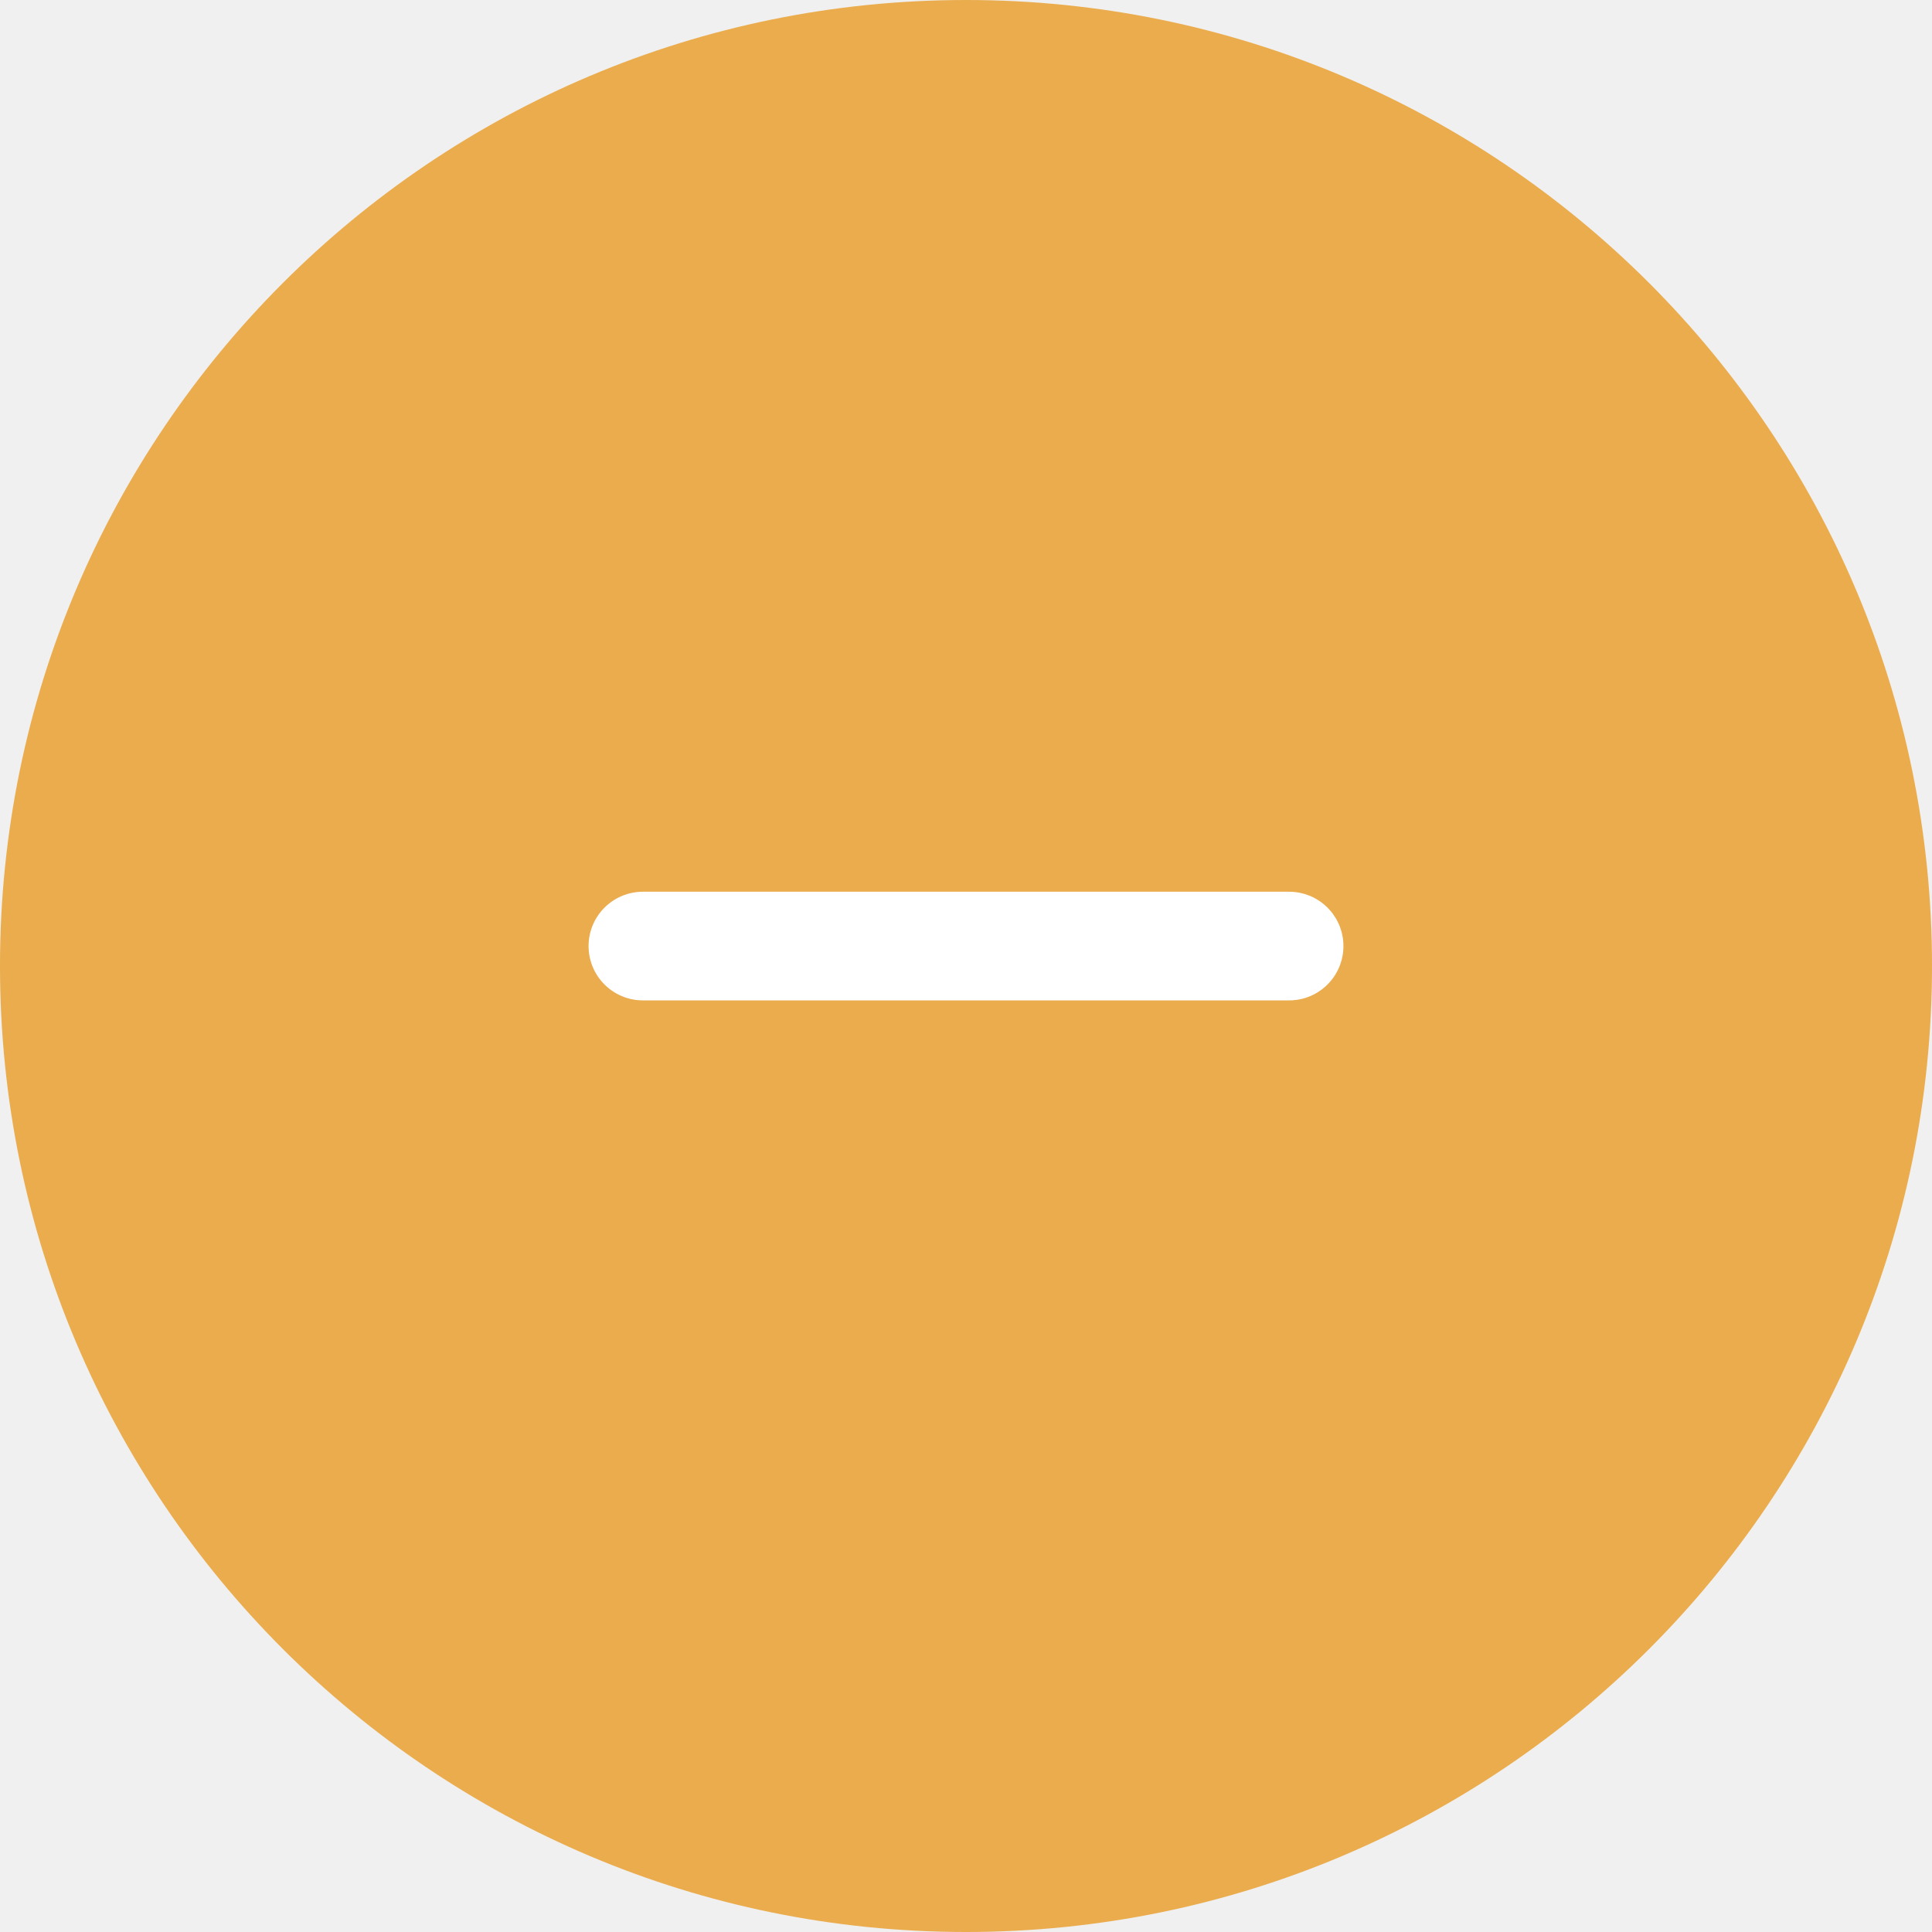
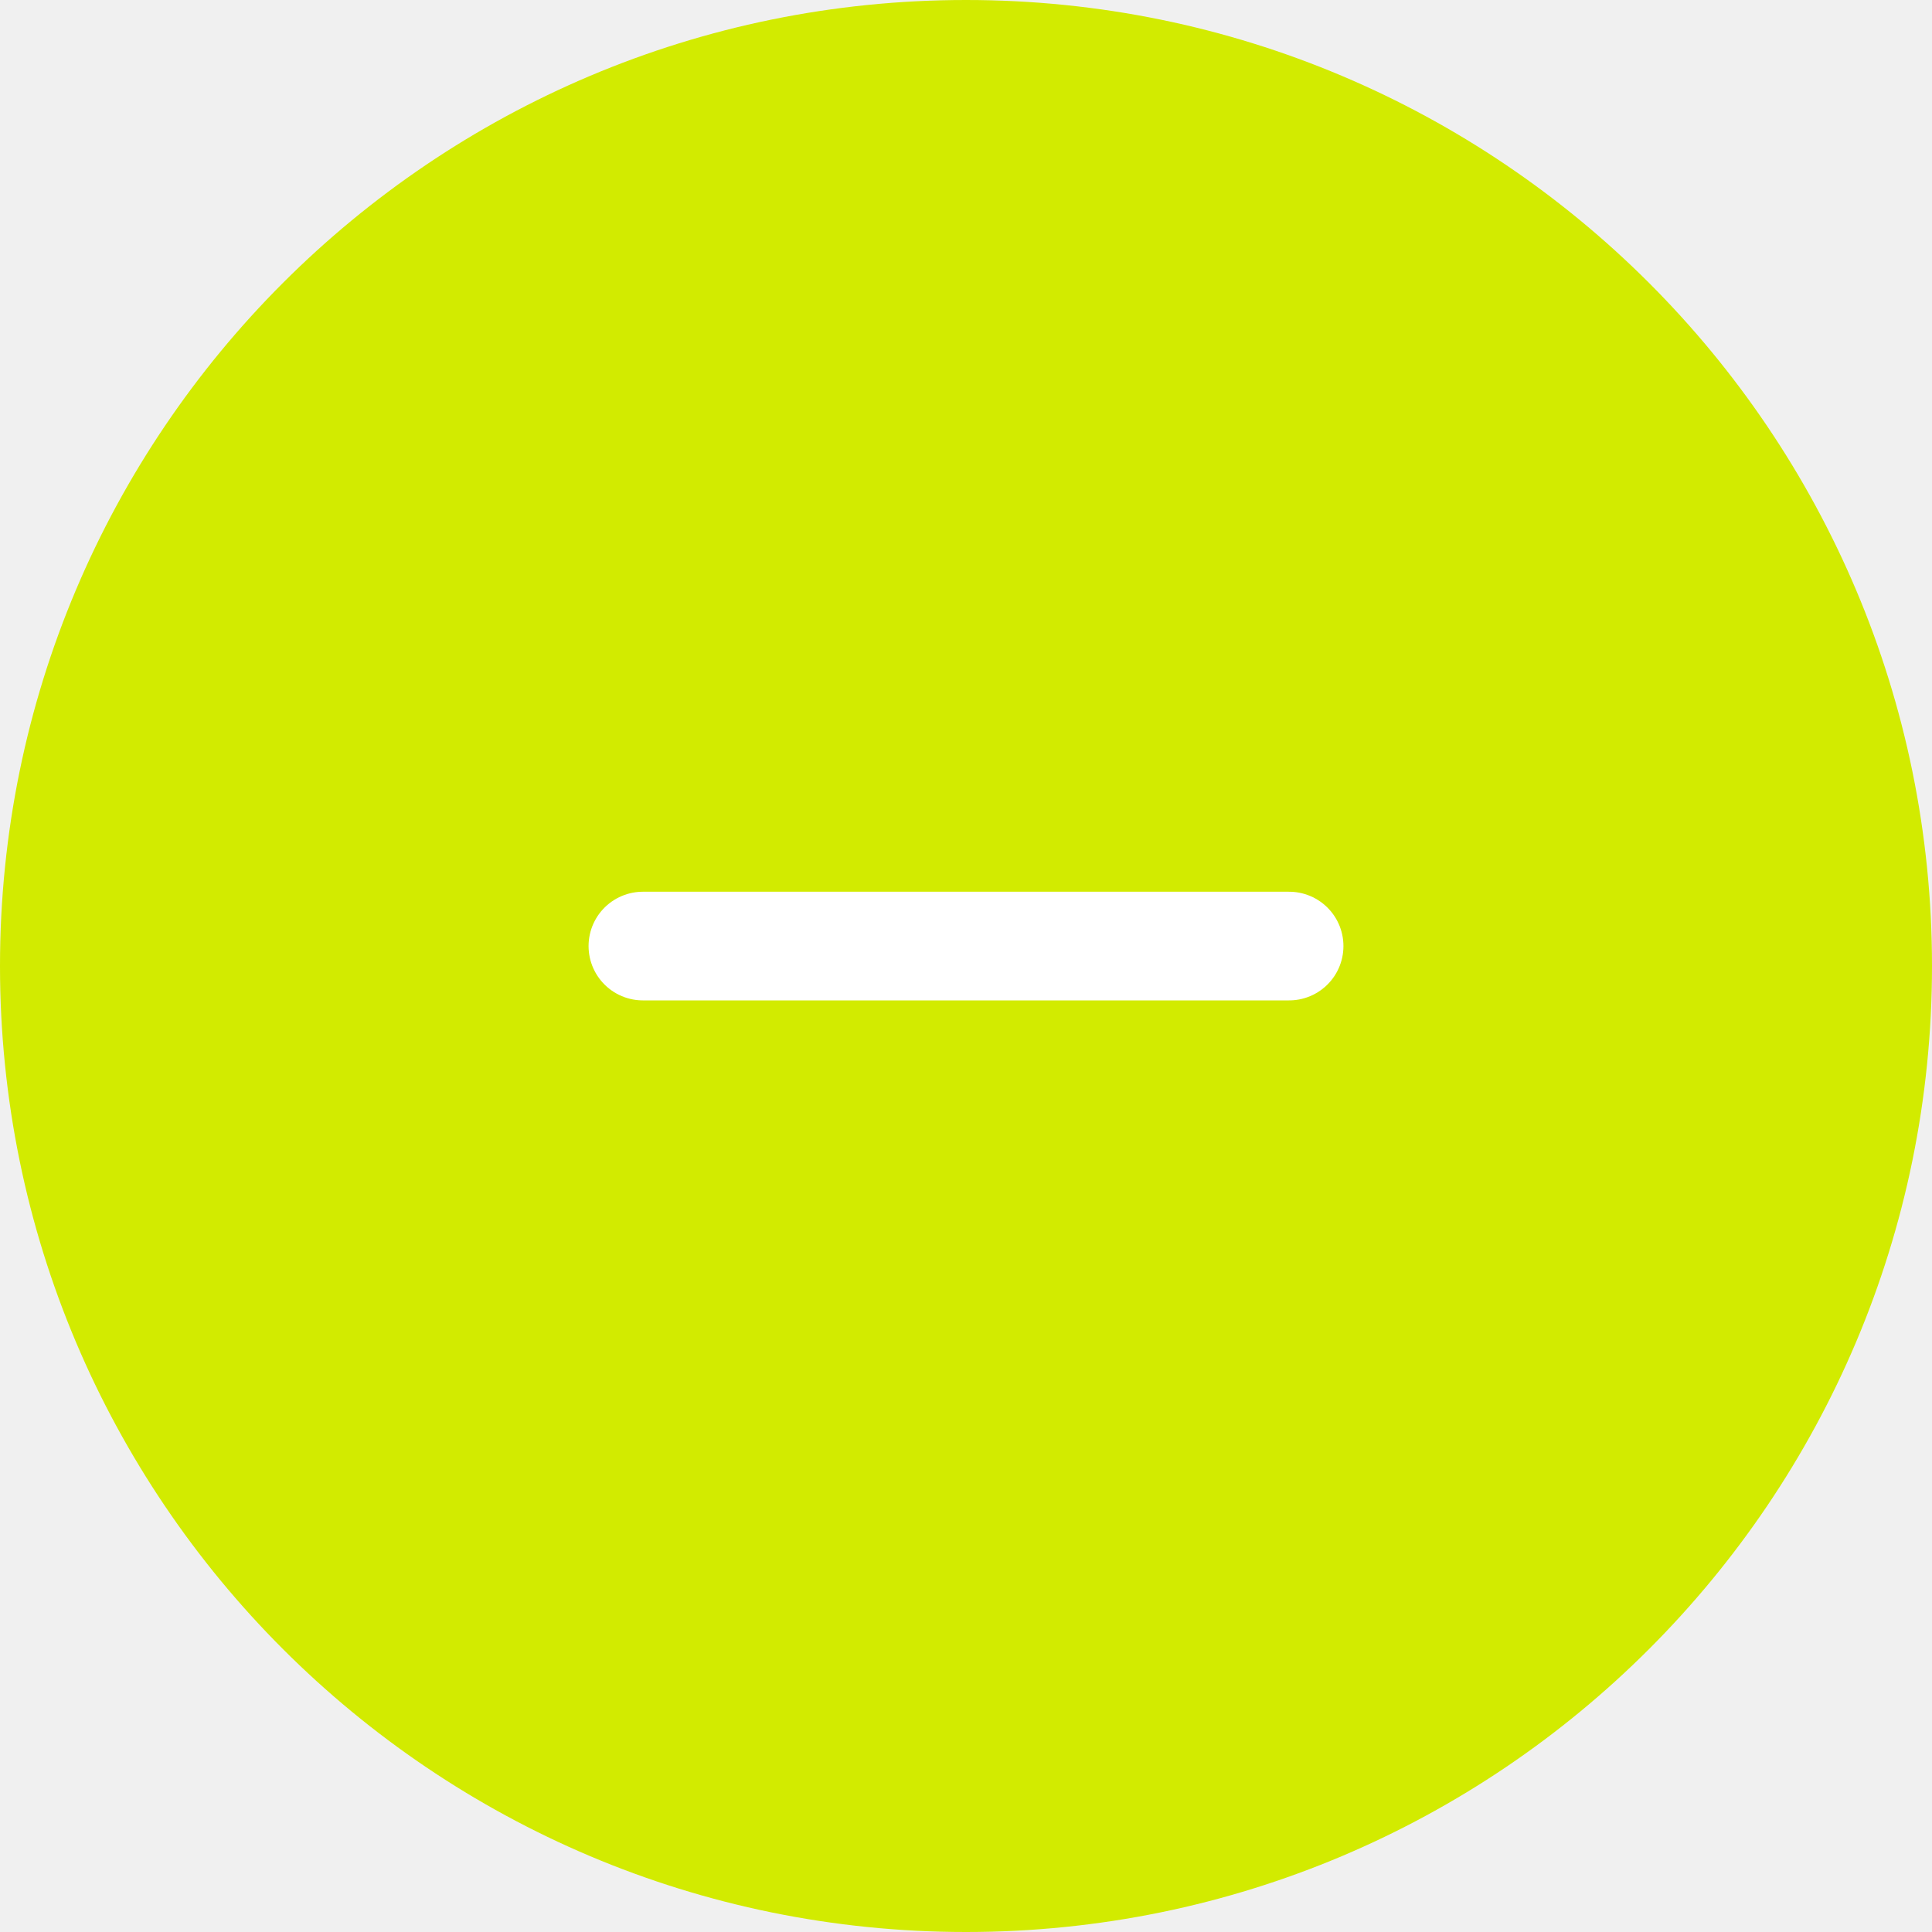
<svg xmlns="http://www.w3.org/2000/svg" width="142.238" height="142.238" viewBox="407.97 1122 35.56 35.56">
  <g data-name="Group 302">
-     <path d="M407.97 1139.78c0-9.82 7.96-17.78 17.78-17.78 9.819 0 17.78 7.96 17.78 17.78s-7.961 17.78-17.78 17.78c-9.82 0-17.78-7.96-17.78-17.78Z" fill="#eaac4d" fill-rule="evenodd" data-name="Path 113" />
+     <path d="M407.97 1139.78c0-9.82 7.96-17.78 17.78-17.78 9.819 0 17.78 7.96 17.78 17.78s-7.961 17.78-17.78 17.78c-9.82 0-17.78-7.96-17.78-17.78Z" fill="#D2EB00" fill-rule="evenodd" data-name="Path 113" />
    <g data-name="Group 297">
      <path d="M419.803 1139.413h11.894" stroke-linejoin="round" stroke-linecap="round" stroke-width="2" stroke="#fff" fill="transparent" data-name="Path 115" />
    </g>
  </g>
</svg>
